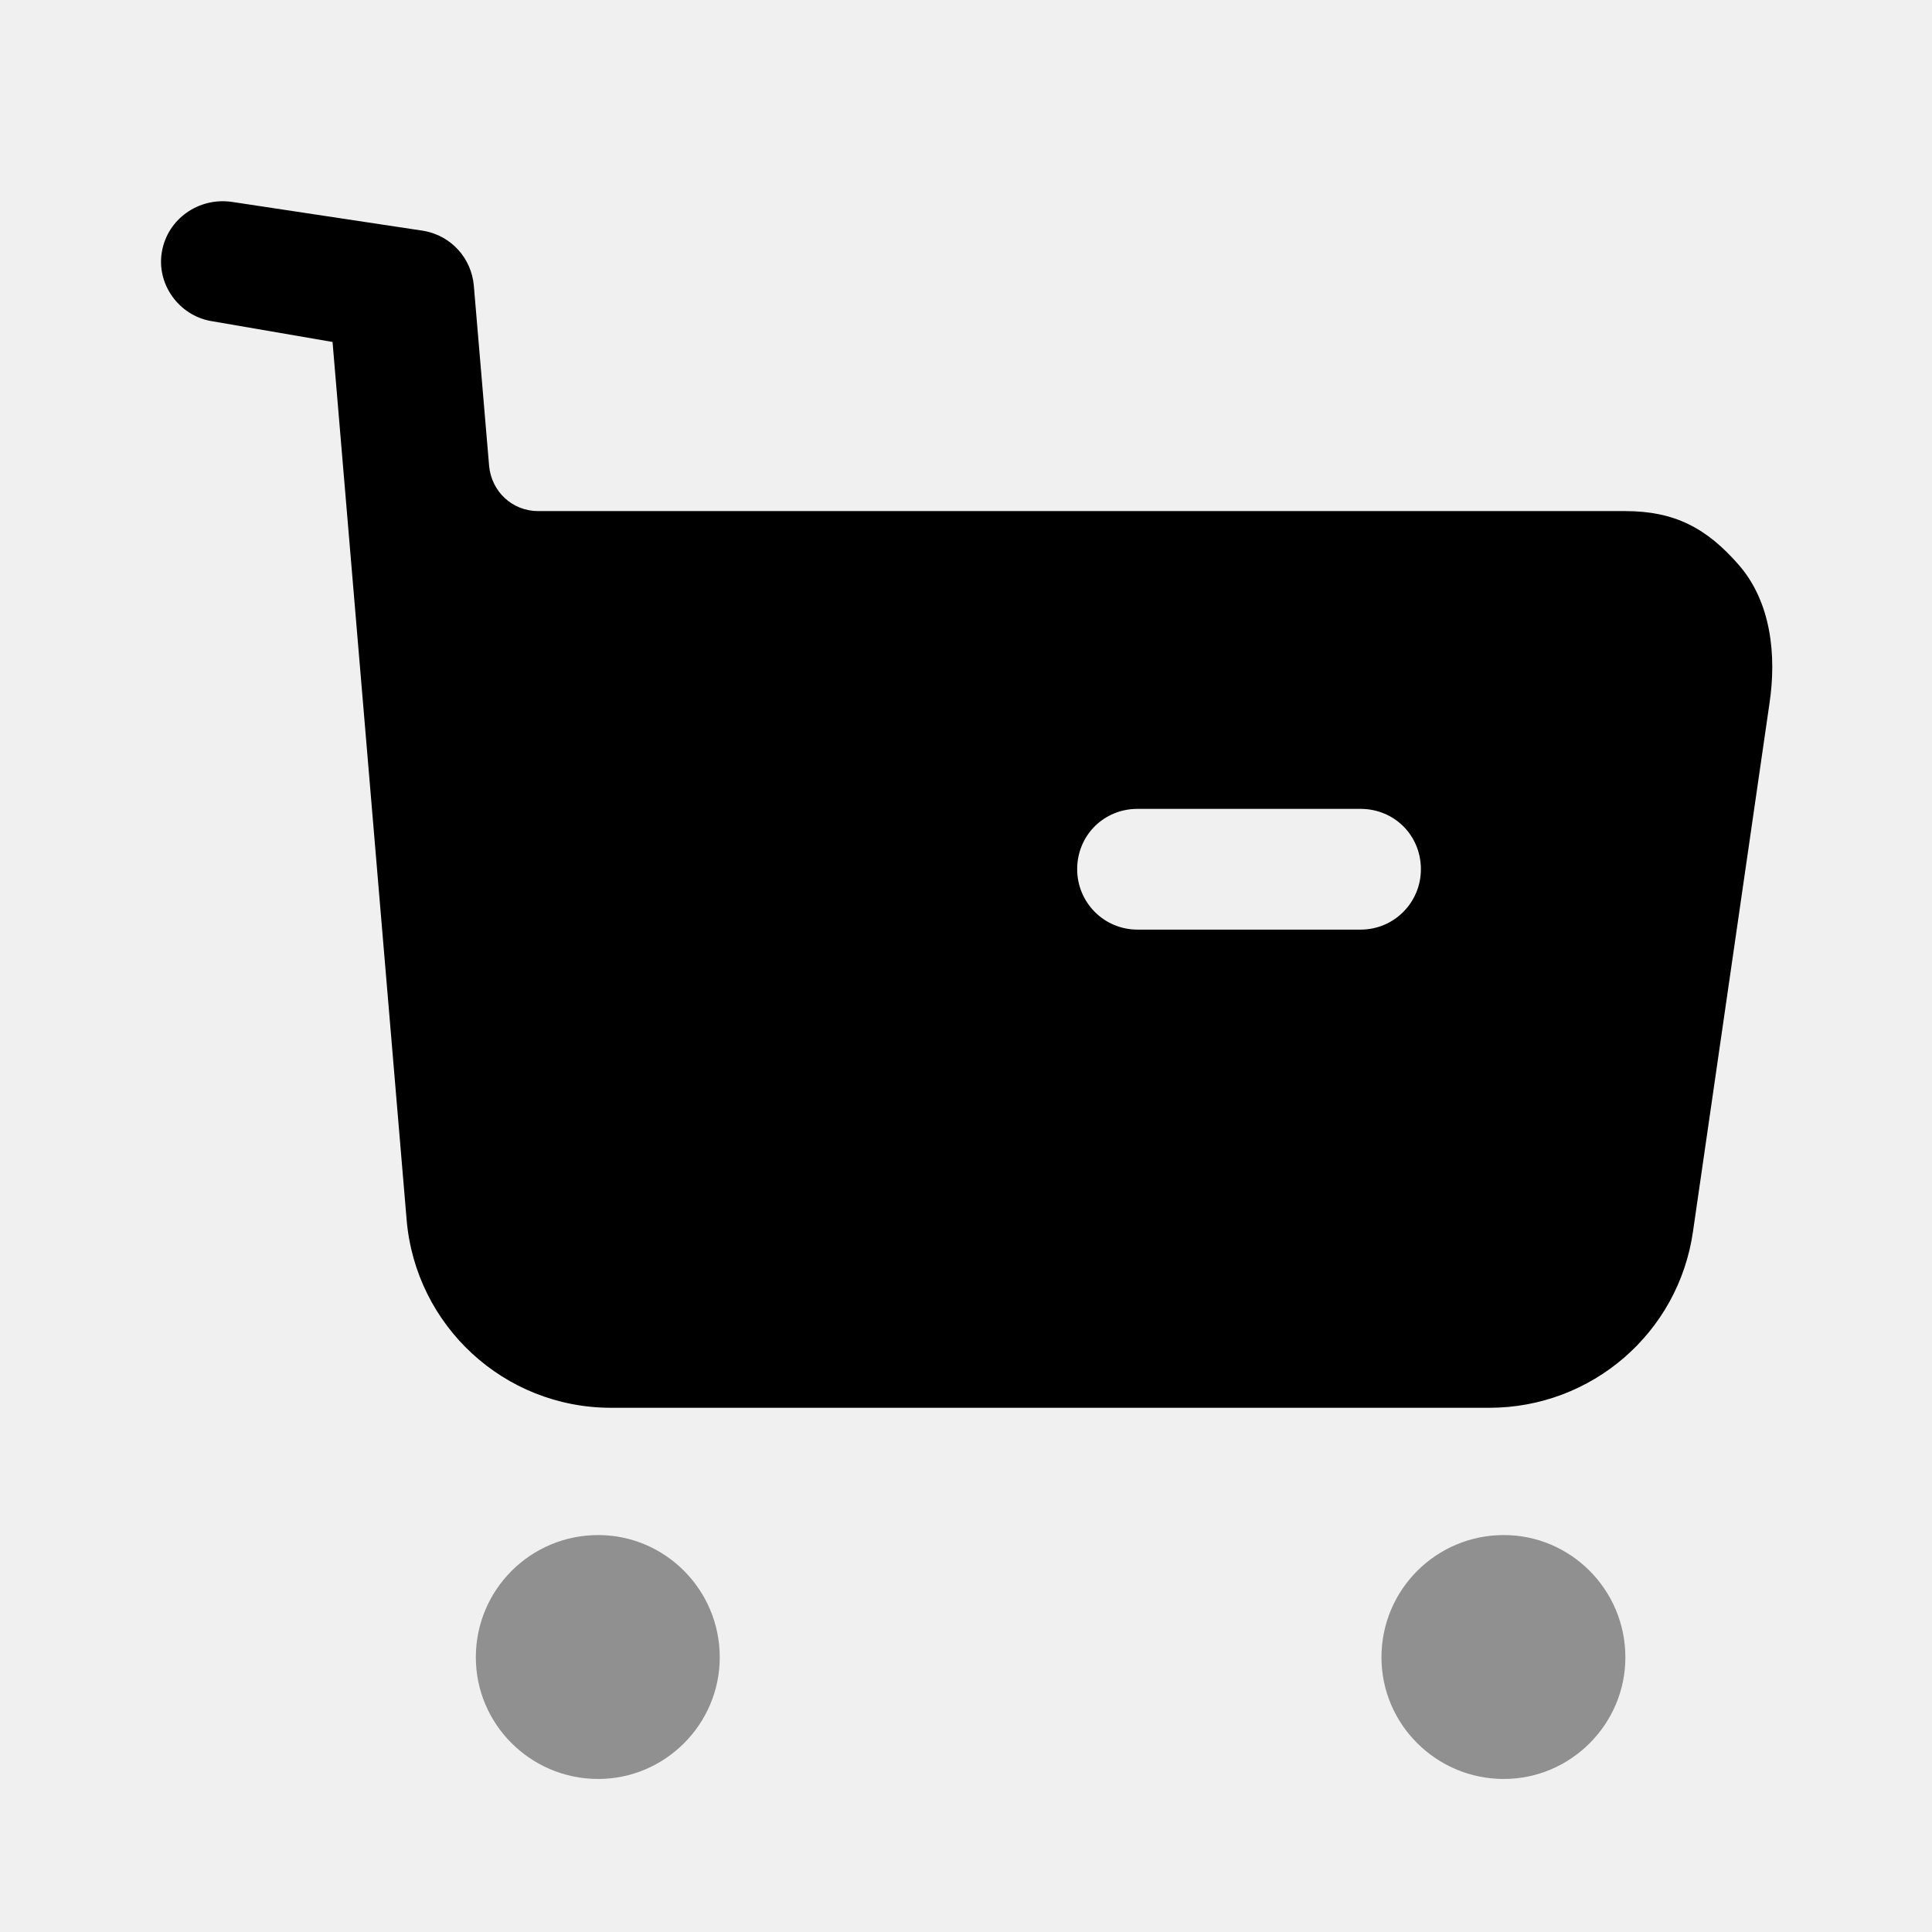
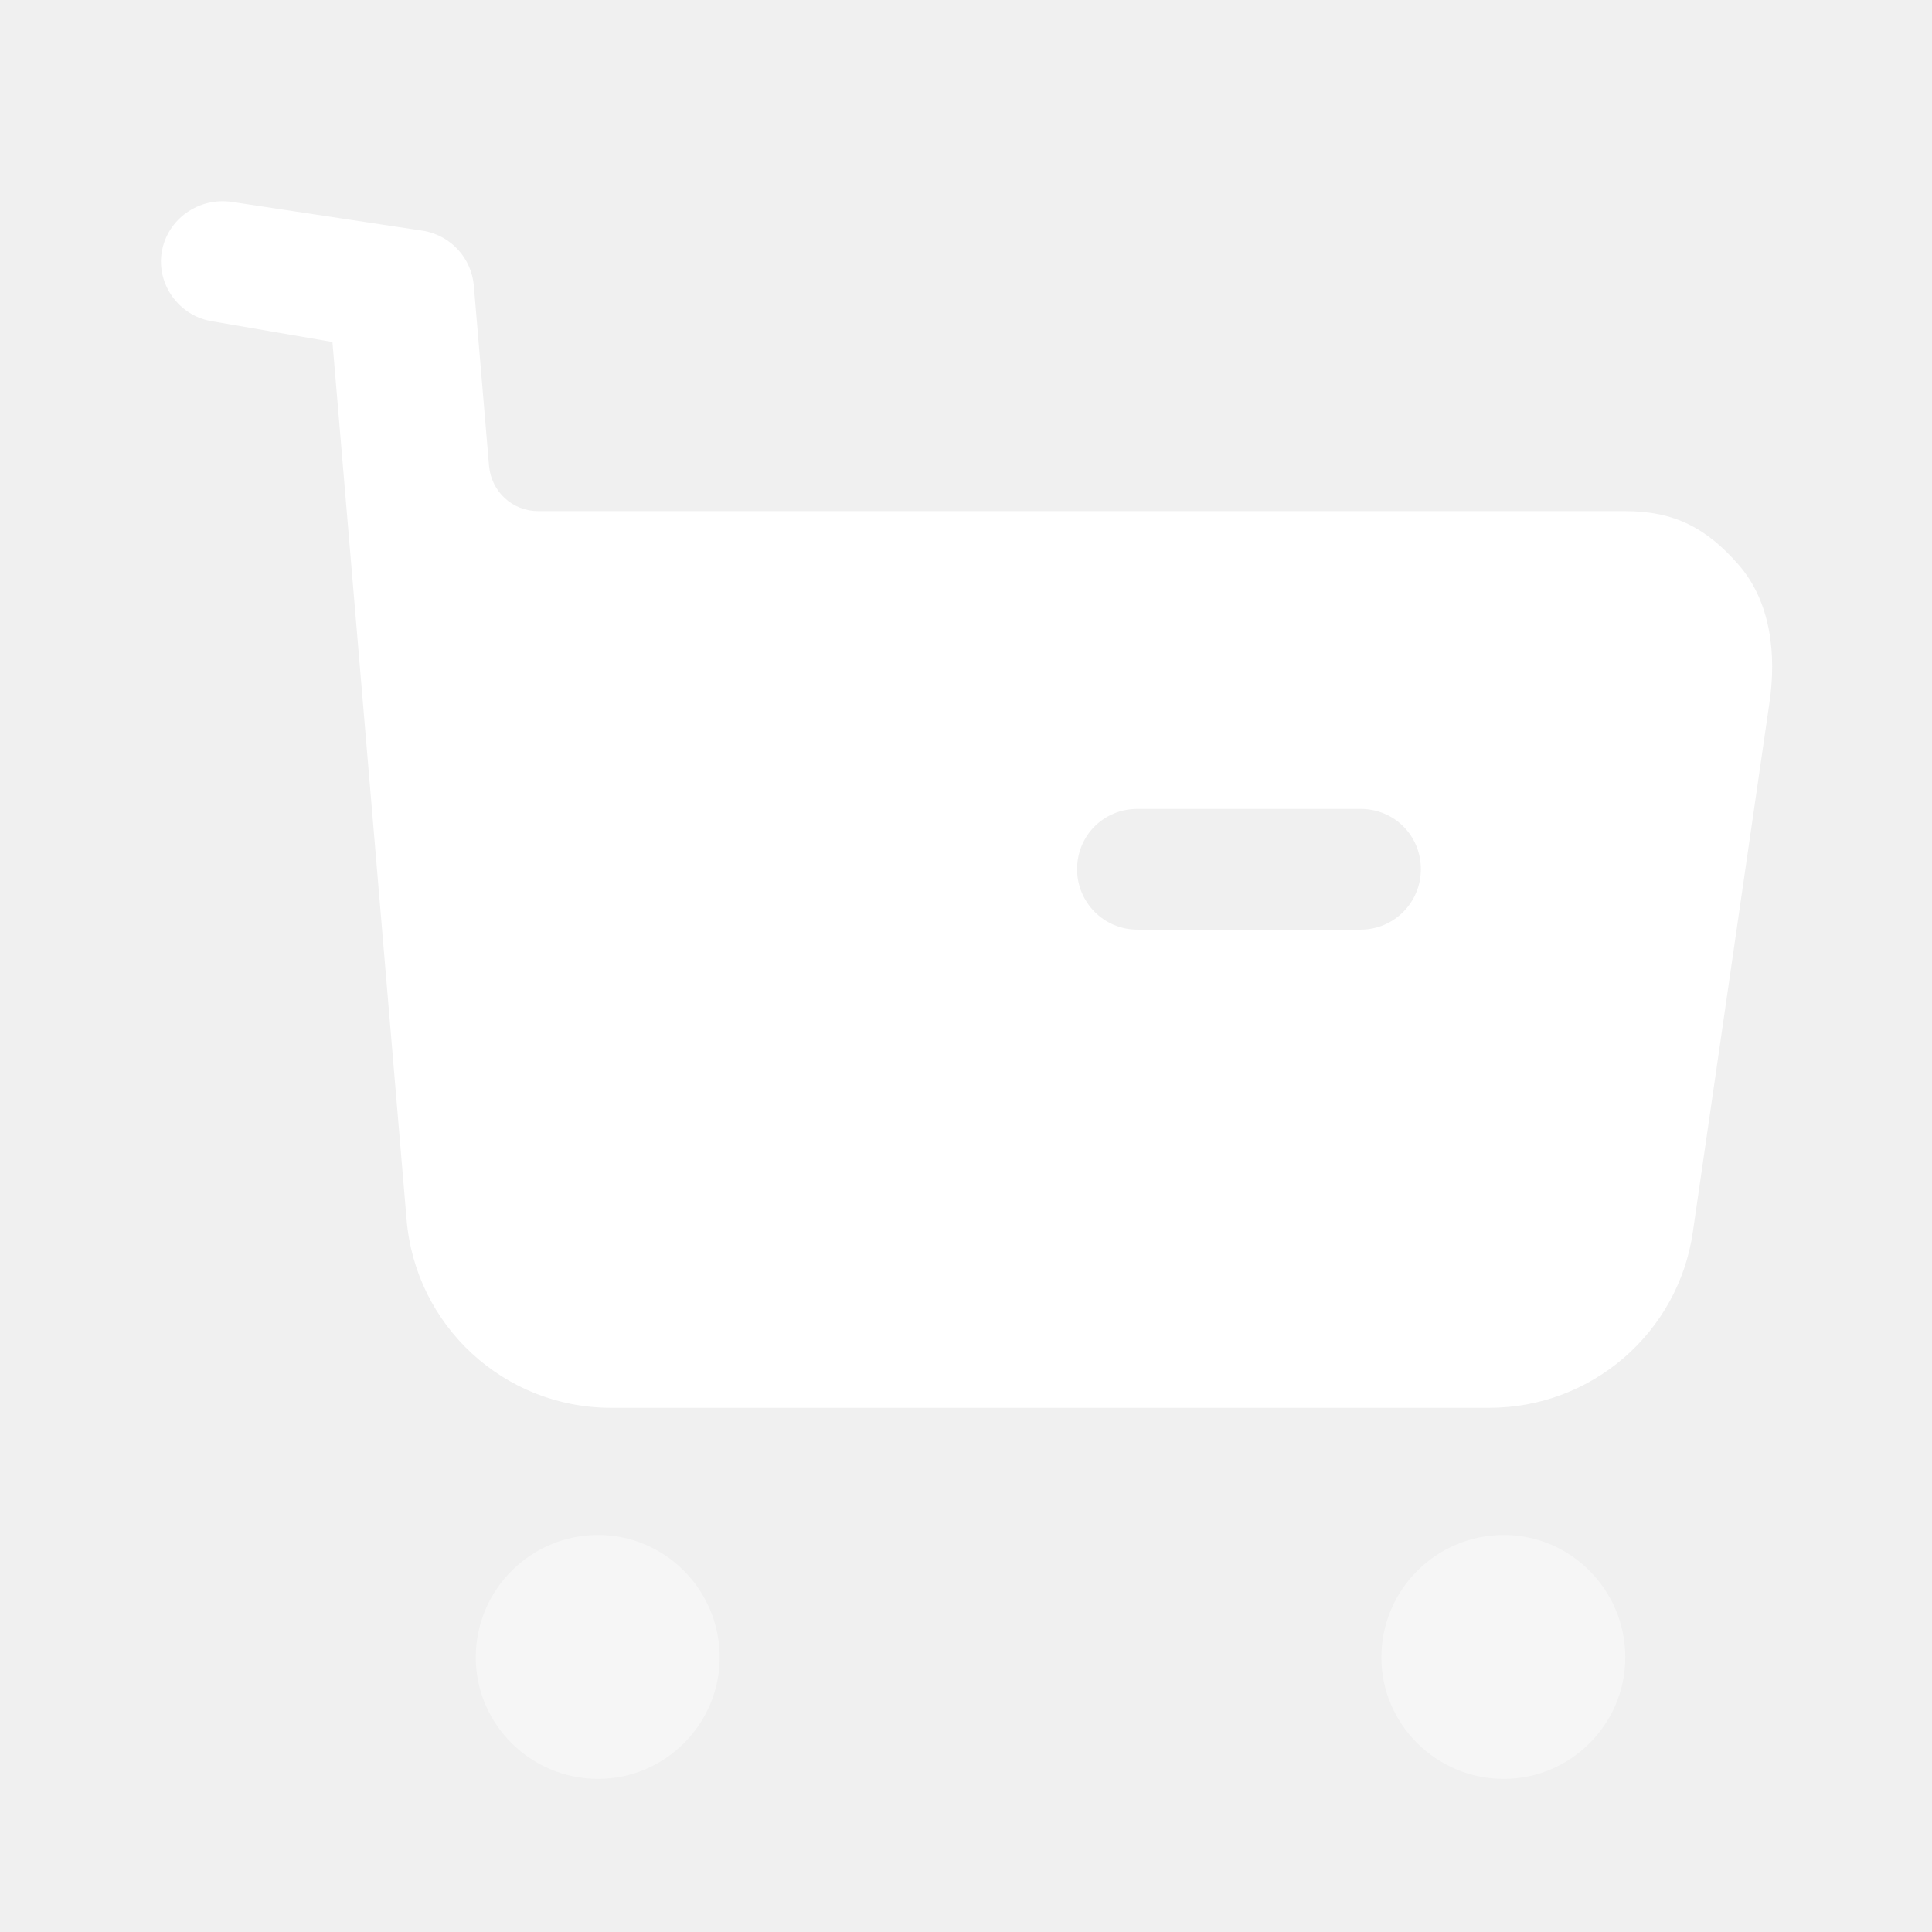
- <svg xmlns="http://www.w3.org/2000/svg" width="24" height="24" viewBox="0 0 24 24" fill="none">
-   <path opacity="0.4" fill-rule="evenodd" clip-rule="evenodd" d="M5.911 20.588C5.911 19.748 6.591 19.069 7.431 19.069C8.261 19.069 8.941 19.748 8.941 20.588C8.941 21.419 8.261 22.099 7.431 22.099C6.591 22.099 5.911 21.419 5.911 20.588ZM17.161 20.588C17.161 19.748 17.841 19.069 18.681 19.069C19.511 19.069 20.191 19.748 20.191 20.588C20.191 21.419 19.511 22.099 18.681 22.099C17.841 22.099 17.161 21.419 17.161 20.588Z" fill="black" />
-   <path fill-rule="evenodd" clip-rule="evenodd" d="M20.191 6.349C20.801 6.349 21.201 6.559 21.601 7.019C22.001 7.479 22.071 8.139 21.981 8.738L21.031 15.298C20.851 16.559 19.771 17.488 18.501 17.488H7.591C6.261 17.488 5.161 16.468 5.051 15.149L4.131 4.248L2.621 3.988C2.221 3.918 1.941 3.528 2.011 3.128C2.081 2.718 2.471 2.448 2.881 2.508L5.266 2.868C5.606 2.929 5.856 3.208 5.886 3.548L6.076 5.788C6.106 6.109 6.366 6.349 6.686 6.349H20.191ZM14.131 11.548H16.901C17.321 11.548 17.651 11.208 17.651 10.798C17.651 10.378 17.321 10.048 16.901 10.048H14.131C13.711 10.048 13.381 10.378 13.381 10.798C13.381 11.208 13.711 11.548 14.131 11.548Z" fill="black" />
+ <svg xmlns="http://www.w3.org/2000/svg" width="16" height="16" viewBox="0 0 16 16" fill="none">
+   <path opacity="0.4" fill-rule="evenodd" clip-rule="evenodd" d="M3.94 13.726C3.94 13.166 4.394 12.712 4.954 12.712C5.507 12.712 5.96 13.166 5.96 13.726C5.96 14.279 5.507 14.732 4.954 14.732C4.394 14.732 3.94 14.279 3.94 13.726ZM11.44 13.726C11.44 13.166 11.894 12.712 12.454 12.712C13.007 12.712 13.46 13.166 13.46 13.726C13.46 14.279 13.007 14.732 12.454 14.732C11.894 14.732 11.44 14.279 11.44 13.726Z" fill="white" />
+   <path fill-rule="evenodd" clip-rule="evenodd" d="M13.46 4.233C13.867 4.233 14.133 4.373 14.4 4.679C14.667 4.986 14.713 5.426 14.653 5.825L14.02 10.199C13.9 11.039 13.18 11.659 12.334 11.659H5.06C4.173 11.659 3.44 10.979 3.367 10.099L2.753 2.832L1.747 2.659C1.48 2.612 1.294 2.352 1.34 2.085C1.387 1.812 1.647 1.632 1.92 1.672L3.51 1.912C3.737 1.953 3.904 2.139 3.924 2.365L4.05 3.859C4.07 4.073 4.244 4.233 4.457 4.233H13.46ZM9.42 7.699H11.267C11.547 7.699 11.767 7.472 11.767 7.199C11.767 6.919 11.547 6.699 11.267 6.699H9.42C9.14 6.699 8.92 6.919 8.92 7.199C8.92 7.472 9.14 7.699 9.42 7.699Z" fill="white" />
</svg>
